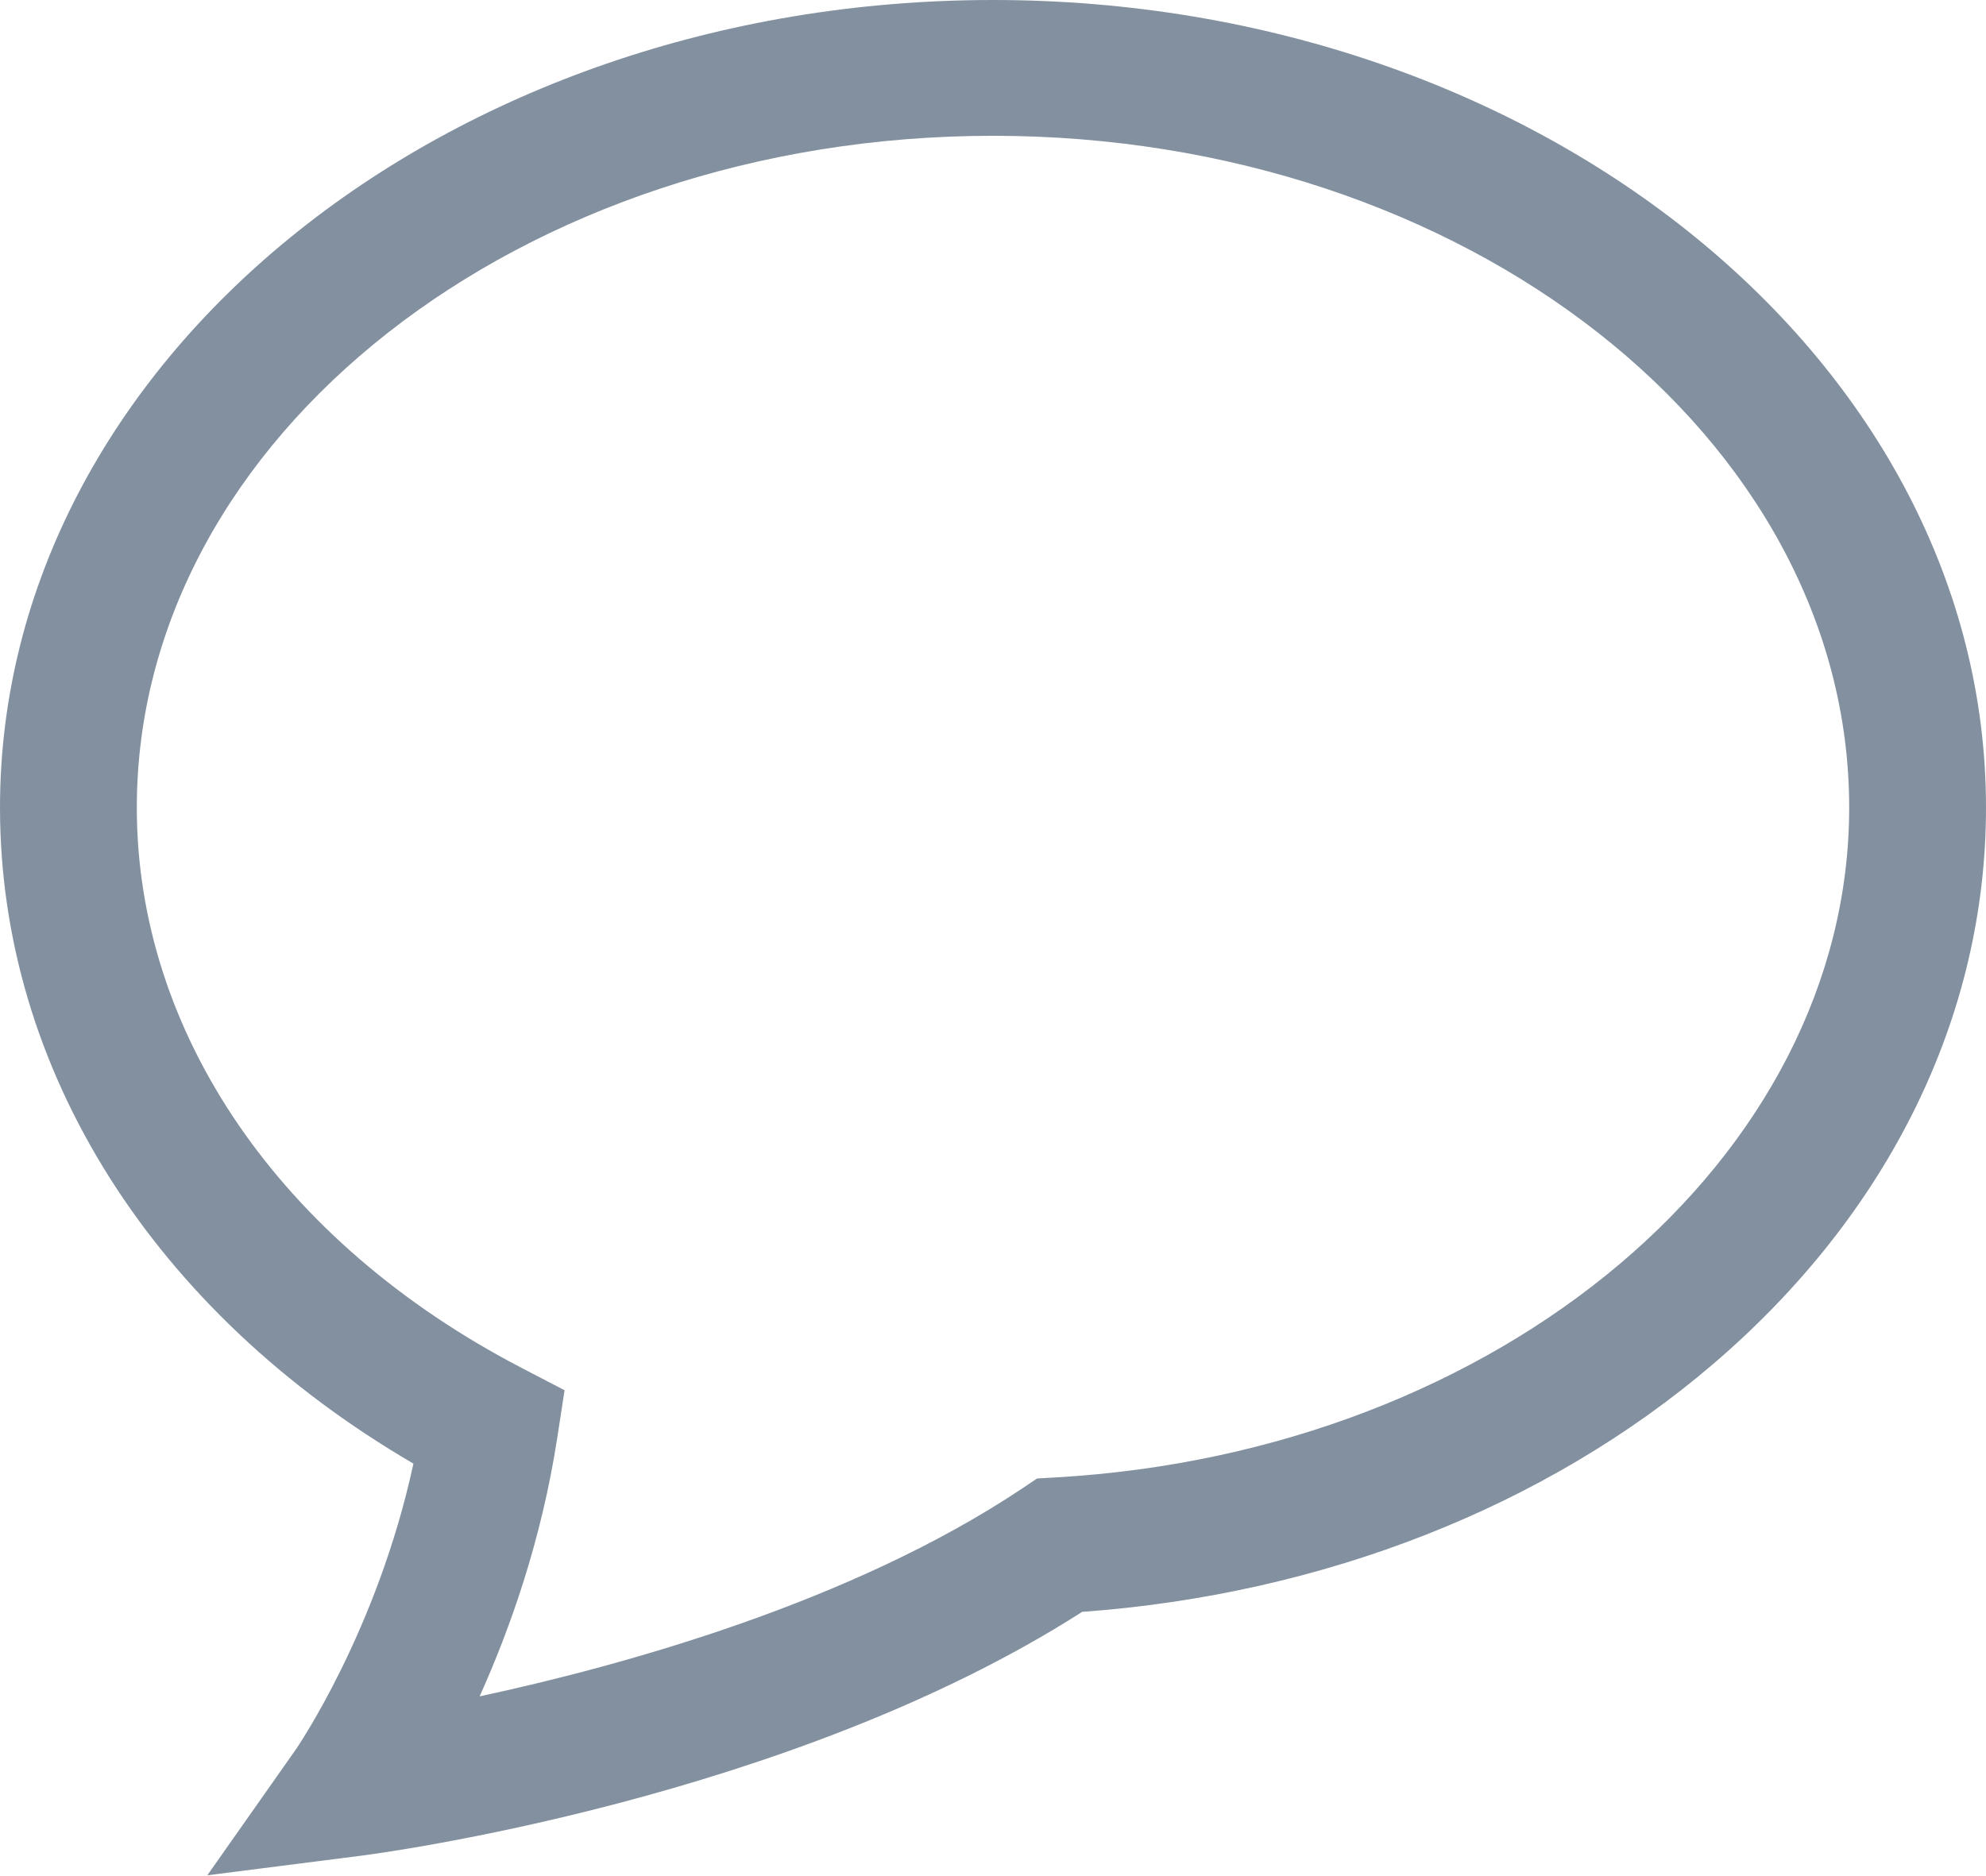
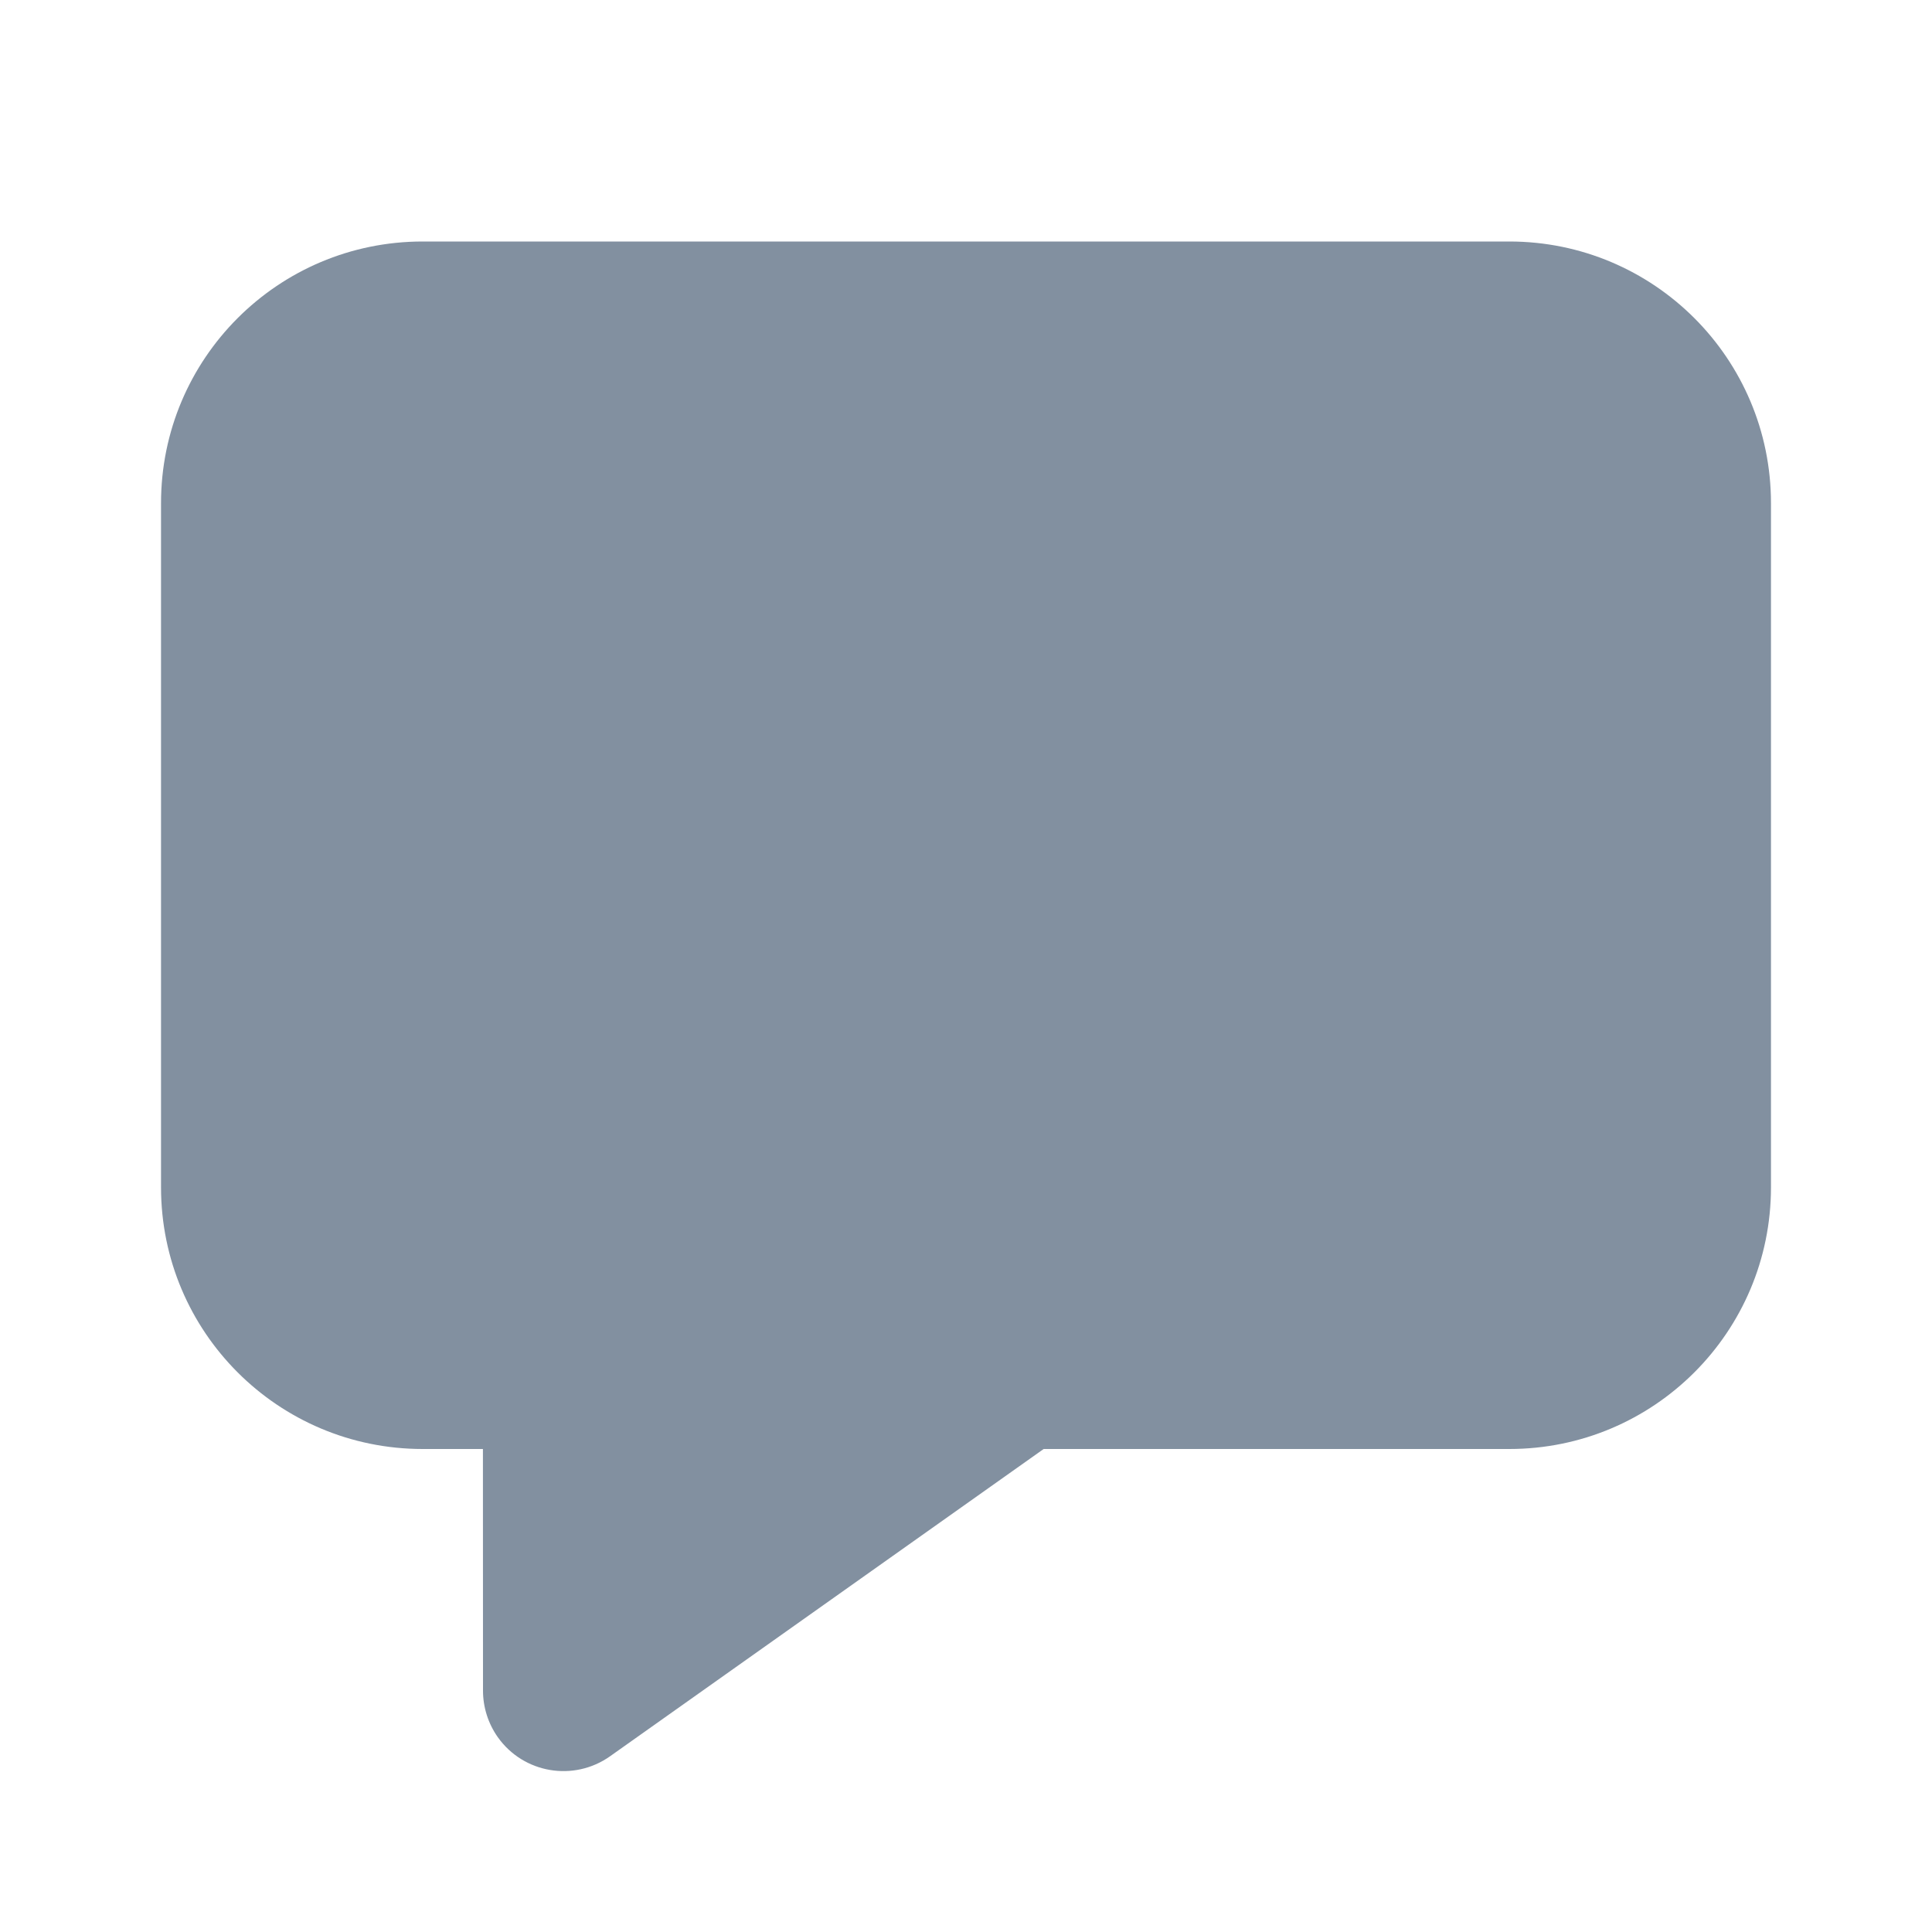
- <svg xmlns="http://www.w3.org/2000/svg" width="18" height="17" viewBox="0 0 18 17" fill="none">
-   <path d="M9 0C4.037 0 0 3.284 0 7.321C0 9.699 1.392 11.894 3.747 13.268C3.42 14.785 2.688 15.85 2.68 15.861L1.879 17L3.268 16.823C3.428 16.803 7.153 16.312 9.808 14.612C11.989 14.454 14.014 13.66 15.527 12.365C17.122 11.001 18 9.209 18 7.321C18 3.284 13.963 0 9 0ZM9.569 13.393L9.399 13.403L9.259 13.497C7.715 14.527 5.648 15.098 4.347 15.378C4.62 14.772 4.907 13.967 5.05 13.038L5.117 12.603L4.725 12.399C2.543 11.264 1.24 9.365 1.24 7.321C1.24 3.963 4.721 1.231 9 1.231C13.279 1.231 16.76 3.963 16.76 7.321C16.76 10.496 13.601 13.163 9.569 13.393Z" fill="#8290A0" />
+ <svg xmlns="http://www.w3.org/2000/svg" width="26" height="26" viewBox="0 0 26 26" fill="none">
+   <path d="M5.688 19.5C3.743 19.5 2.167 17.924 2.167 15.979V6.771C2.167 4.826 3.743 3.25 5.688 3.25H20.312C22.257 3.25 23.833 4.826 23.833 6.771V15.979C23.833 17.924 22.257 19.5 20.312 19.5H14.045L8.21 23.635C7.721 23.981 7.045 23.866 6.699 23.378C6.57 23.195 6.5 22.976 6.5 22.752L6.499 19.5H5.688Z" fill="#8290A0" />
</svg>
